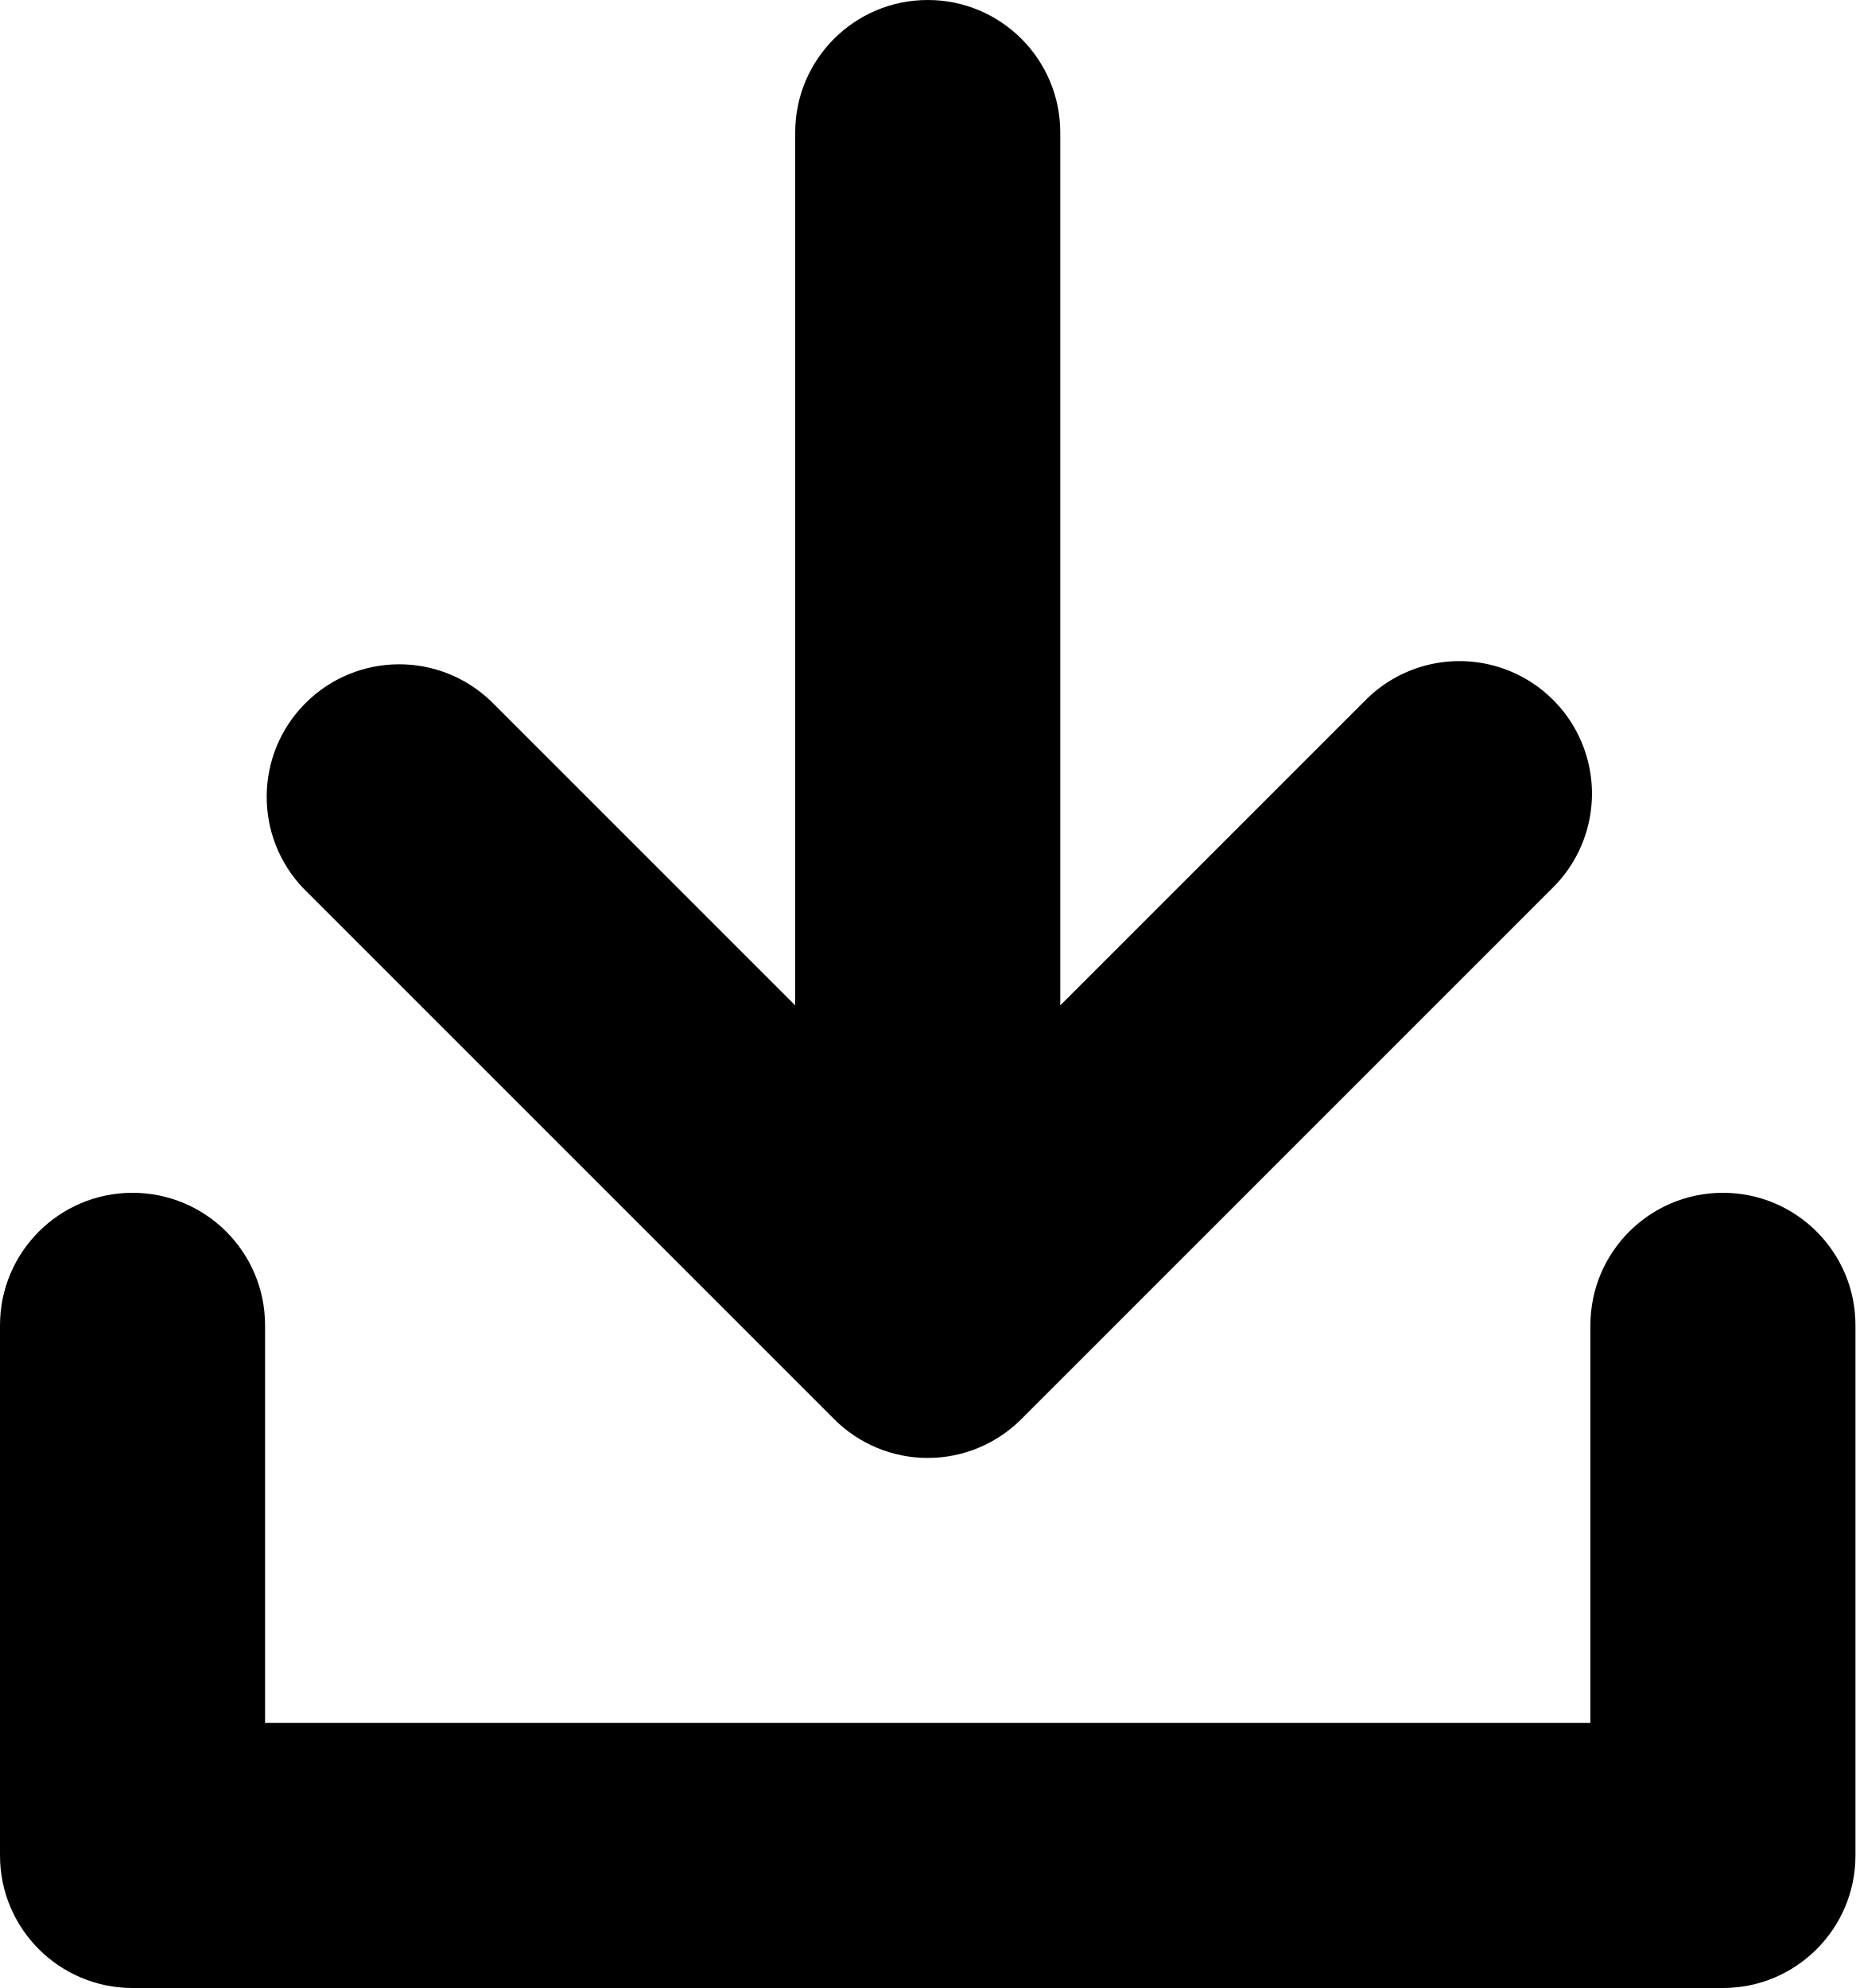
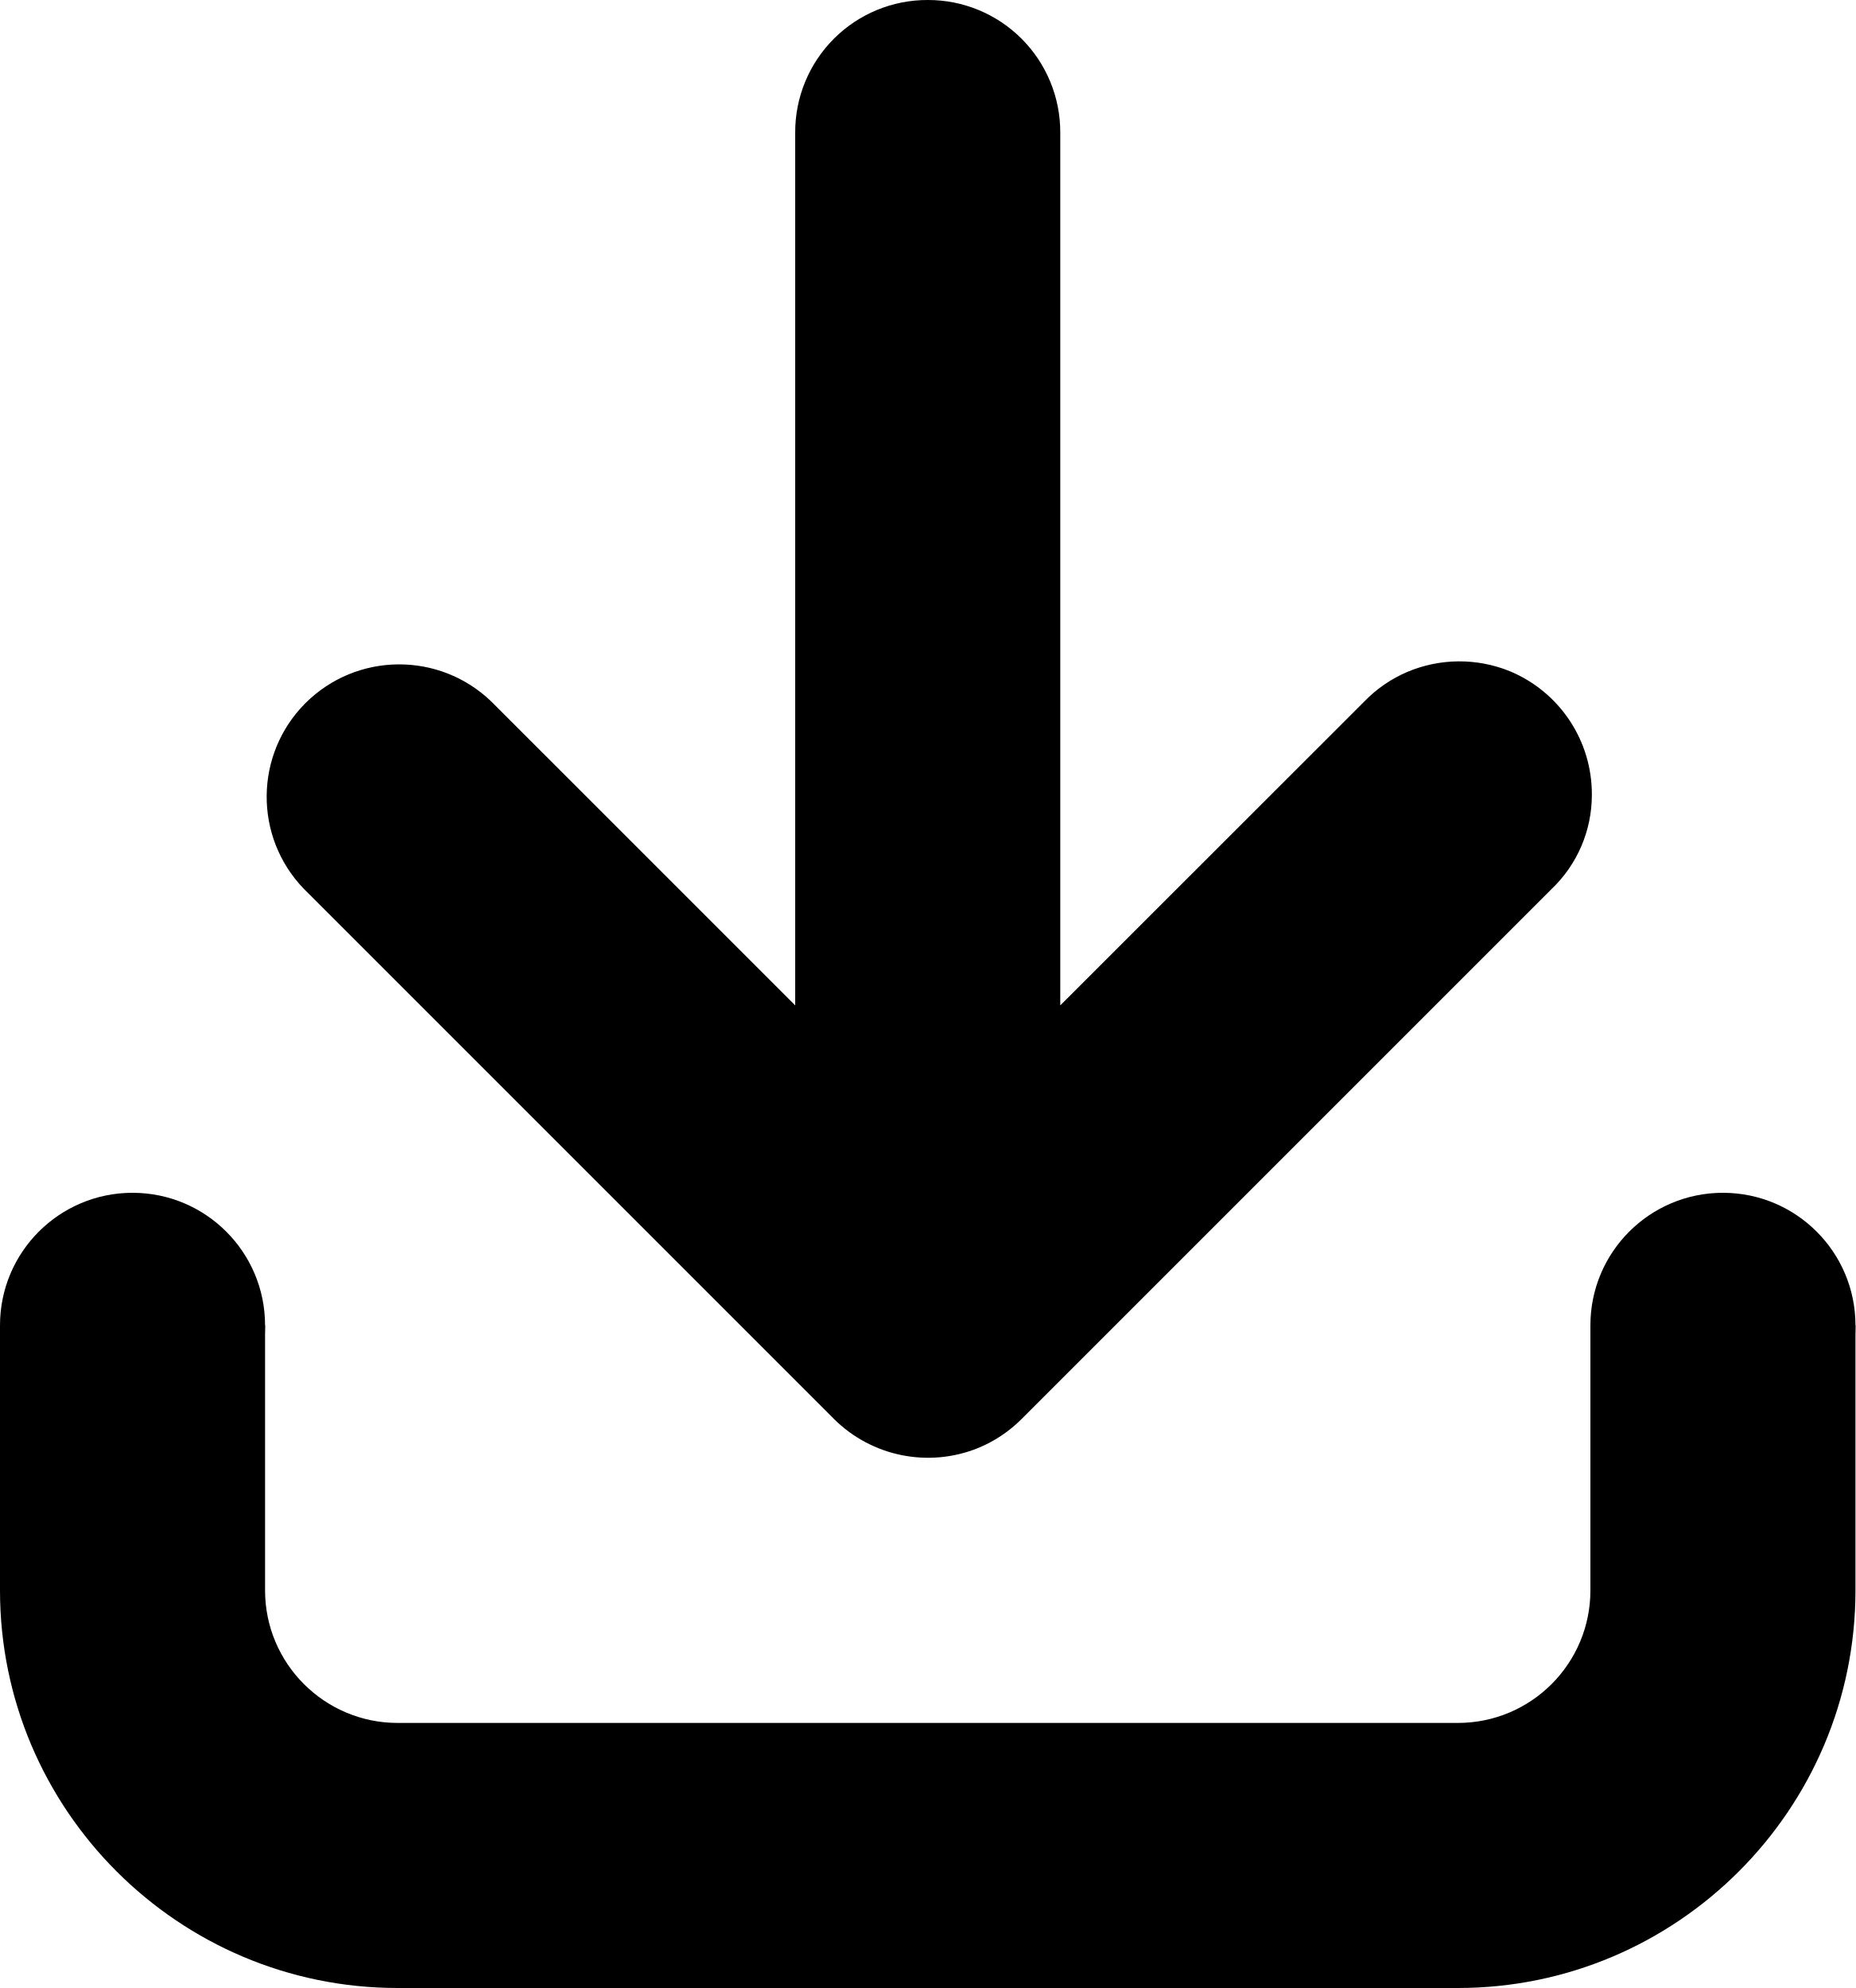
- <svg xmlns="http://www.w3.org/2000/svg" viewBox="0 0 14 15" preserveAspectRatio="xMidYMin meet">
-   <g>
-     <path d="M2.293 6.707l3.999 3.999a.998.998 0 0 0 1.415.001l3.999-3.999a1 1 0 1 0-1.413-1.415L8 7.586V1a1 1 0 0 0-2 0v6.586L3.707 5.293a1 1 0 0 0-1.414 1.414z" />
-     <path d="M13 9a1 1 0 0 0-1 1v3H2v-3a1 1 0 0 0-2 0v4a1 1 0 0 0 1 1h12a1 1 0 0 0 1-1v-4a1 1 0 0 0-1-1z" />
+ <svg xmlns="http://www.w3.org/2000/svg" xmlns:xlink="http://www.w3.org/1999/xlink" viewBox="0 0 14 15" preserveAspectRatio="xMidYMin meet">
+   <defs>
+     <path id="a" d="M0 0h14v15H0z" />
+   </defs>
+   <clipPath id="b">
+     <use overflow="visible" xlink:href="#a" />
+   </clipPath>
+   <g clip-path="url(#b)">
+     <path d="M2.293 6.707l3.999 3.999a1.007 1.007 0 001.09.219c.121-.05.232-.124.325-.217l3.999-3.999a.981.981 0 00.305-.71 1.005 1.005 0 00-.62-.935 1.01 1.01 0 00-.773.006.996.996 0 00-.325.224L8 7.586V1a.997.997 0 00-1-1 .997.997 0 00-1 1v6.586L3.707 5.293a1.002 1.002 0 00-1.402.012 1 1 0 00-.012 1.402z" />
+     <path d="M11 15H3c-1.654 0-3-1.346-3-3v-2h2v2c0 .552.449 1 1 1h8a1 1 0 001-1v-2h2v2c0 1.654-1.346 3-3 3z" />
+     <circle cx="1" cy="10" r="1" />
+     <circle cx="13" cy="10" r="1" />
  </g>
</svg>
